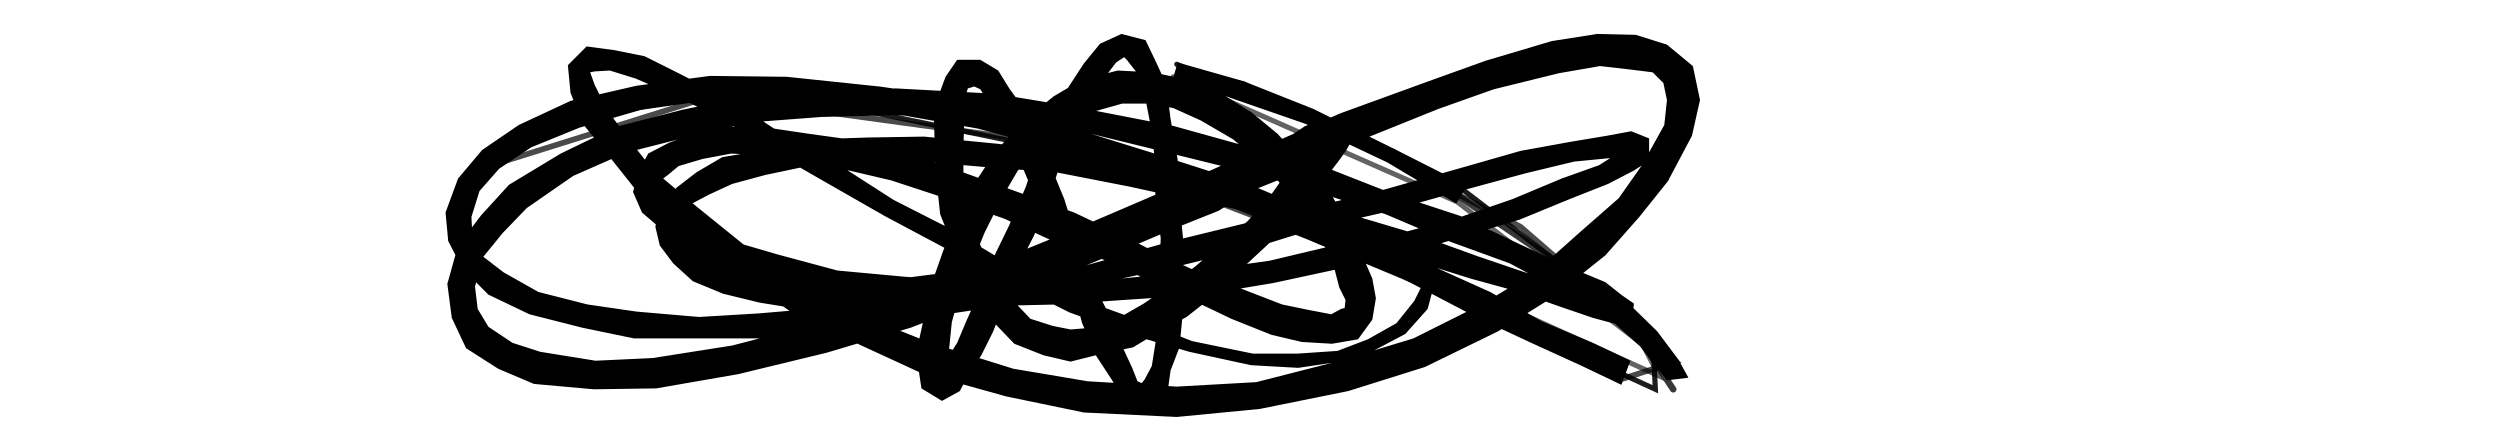
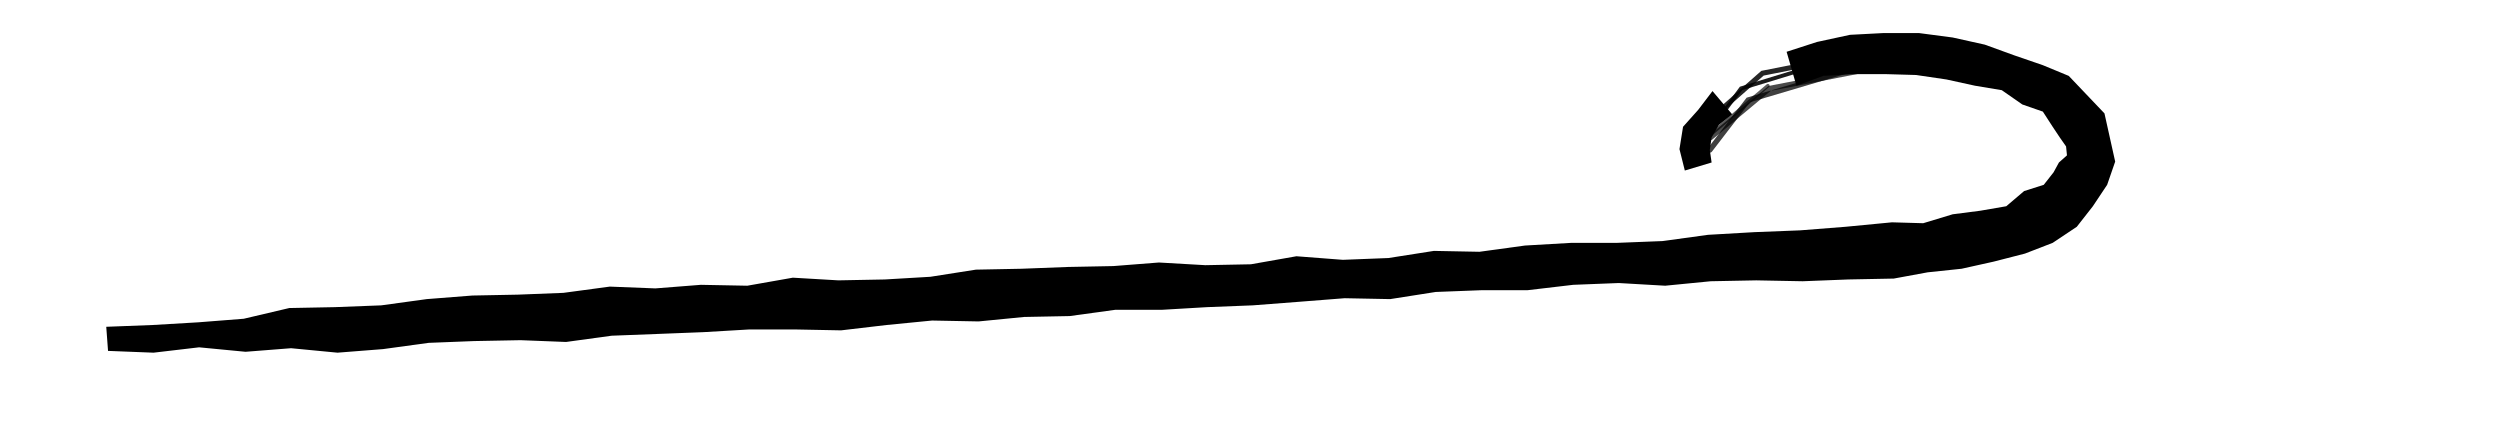
<svg xmlns="http://www.w3.org/2000/svg" viewBox="0 0 280 50" preserveAspectRatio="none">
-   <path fill="#000" d="M160.3 28.0 L159.8 30.9 L158.4 33.7 L156.4 36.2 L153.2 38.0 L149.8 39.3 L145.4 39.6 L140.3 39.6 L133.5 38.2 L127.4 35.8 L120.5 33.3 L113.4 29.8 L106.4 25.6 L100.1 22.4 L93.4 18.1 L87.3 14.8 L82.0 11.3 L76.2 8.3 L72.2 6.3 L68.7 5.6 L65.7 5.2 L63.6 7.3 L63.9 10.4 L65.3 13.9 L67.9 17.1 L71.0 21.0 L76.0 25.6 L81.4 30.0 L88.7 35.0 L95.4 38.2 L103.0 41.7 L112.7 44.4 L121.4 46.2 L131.8 46.7 L141.1 45.8 L151.0 43.8 L159.6 41.1 L167.8 37.1 L173.9 33.3 L179.8 28.6 L183.6 24.3 L186.8 20.3 L189.5 15.2 L190.4 11.2 L189.6 7.4 L186.7 5.0 L183.2 3.9 L178.9 3.8 L173.8 4.6 L166.4 6.8 L160.0 9.1 L150.1 12.7 L141.2 16.6 L129.9 21.6 L120.1 25.8 L109.0 30.3 L100.8 33.4 L91.6 36.2 L82.0 38.7 L73.1 40.1 L66.7 40.4 L60.5 39.4 L57.4 38.4 L54.7 36.6 L53.5 34.6 L53.2 32.1 L54.1 28.8 L56.3 26.1 L59.0 23.3 L64.2 19.7 L70.1 17.1 L77.2 15.3 L84.1 13.7 L92.0 13.1 L100.2 12.9 L111.2 13.4 L120.6 14.6 L130.8 17.1 L139.7 19.3 L147.2 21.4 L155.2 24.0 L162.5 27.1 L169.1 29.5 L174.5 32.4 L178.4 34.3 L180.4 35.1 L181.3 35.8 L182.0 34.1 L181.6 33.9 L179.2 33.1 L175.4 32.0 L170.5 30.4 L165.5 28.7 L158.6 26.2 L151.2 24.0 L142.6 21.8 L135.8 20.0 L127.0 18.1 L118.7 16.9 L111.7 16.1 L103.5 15.3 L97.2 15.4 L91.1 15.6 L85.1 16.9 L80.9 17.6 L78.0 19.3 L75.8 21.0 L73.9 23.1 L73.4 25.4 L73.9 27.5 L75.4 29.5 L77.6 31.5 L81.0 32.9 L85.1 33.9 L89.5 34.6 L94.5 35.1 L99.5 34.7 L105.2 33.9 L110.0 33.1 L116.4 31.6 L121.7 29.7 L127.5 27.3 L131.5 25.6 L136.5 23.6 L139.6 21.6 L143.6 20.0 L145.8 18.6 L147.9 17.3 L149.3 16.9 L149.5 16.4 L147.8 14.7 L148.0 14.8 L147.3 15.9 L145.9 17.8 L144.0 19.5 L142.3 21.9 L139.8 24.7 L137.1 27.1 L133.8 29.9 L130.6 32.3 L128.1 34.0 L125.5 35.5 L122.4 36.7 L119.9 36.9 L117.9 36.5 L115.4 35.7 L113.6 33.8 L112.1 32.1 L110.8 29.6 L109.4 26.6 L108.6 23.3 L107.9 19.9 L107.9 16.5 L108.0 13.4 L108.0 11.2 L108.4 9.9 L109.1 9.7 L108.7 9.5 L109.8 10.0 L110.8 11.6 L112.1 13.7 L113.8 17.0 L115.1 20.1 L116.5 23.4 L118.2 27.7 L120.1 32.1 L121.2 36.2 L122.8 39.9 L124.5 42.5 L125.6 44.3 L127.4 45.7 L129.7 45.4 L130.8 43.7 L131.1 41.5 L132.1 38.9 L132.4 35.8 L132.2 31.6 L132.5 26.7 L132.0 21.6 L131.9 17.9 L131.1 13.3 L130.6 9.4 L129.5 7.0 L128.3 4.5 L125.6 3.8 L123.2 4.9 L121.4 7.1 L119.7 9.7 L118.1 12.6 L116.5 16.0 L114.9 20.9 L113.0 25.3 L111.1 29.2 L109.7 32.7 L108.3 35.8 L107.2 38.4 L106.0 40.3 L105.1 41.6 L105.0 41.8 L106.1 42.3 L106.2 41.4 L106.3 39.1 L106.6 36.1 L107.6 32.5 L108.9 29.4 L110.3 26.0 L112.3 22.0 L114.0 19.1 L116.9 16.2 L120.0 13.7 L122.5 12.5 L125.7 11.6 L128.7 11.6 L131.4 12.1 L134.5 13.5 L138.1 15.6 L140.6 17.7 L143.1 20.2 L145.5 23.3 L147.8 26.4 L149.3 29.5 L150.0 32.2 L150.7 33.6 L150.6 34.5 L150.2 34.6 L149.1 35.2 L146.5 34.7 L143.6 34.1 L139.2 32.4 L134.5 30.6 L130.1 28.6 L125.8 26.4 L120.3 23.8 L113.7 21.4 L107.3 19.1 L100.7 16.9 L95.8 15.7 L90.7 15.0 L86.0 14.3 L81.8 14.2 L78.1 14.8 L74.9 16.0 L72.6 17.2 L71.5 19.2 L70.9 21.5 L71.9 23.8 L74.0 25.6 L77.0 28.0 L81.3 29.8 L86.3 31.4 L93.3 32.8 L101.2 33.6 L109.4 34.3 L118.6 34.1 L125.8 33.6 L134.8 33.0 L142.6 31.7 L149.1 30.3 L157.5 28.4 L163.9 26.5 L170.2 24.6 L175.8 22.3 L180.1 20.6 L183.0 19.1 L184.7 18.0 L184.7 15.5 L182.7 14.7 L180.0 15.2 L175.8 15.9 L170.3 16.9 L163.3 18.9 L154.8 21.3 L147.4 23.1 L139.9 24.9 L130.9 27.1 L121.0 29.9 L112.8 31.4 L102.2 33.4 L93.2 34.4 L85.0 35.1 L78.3 35.5 L71.3 34.9 L65.8 34.1 L60.3 32.7 L56.4 30.5 L53.8 28.5 L52.9 26.2 L52.8 24.3 L53.7 21.4 L55.9 18.9 L59.5 16.5 L64.9 14.3 L71.8 12.3 L79.6 11.2 L88.0 11.3 L98.2 12.4 L109.5 14.4 L119.6 17.1 L128.0 19.8 L138.3 23.0 L147.6 27.3 L156.9 31.1 L165.5 35.6 L171.5 38.4 L177.2 41.0 L181.6 43.1 L182.6 40.4 L178.4 38.4 L172.7 36.0 L166.9 32.7 L158.0 28.7 L148.9 24.4 L139.3 20.4 L129.0 17.1 L120.3 14.4 L110.2 11.4 L98.6 9.7 L88.1 8.6 L79.5 8.5 L71.3 9.6 L63.9 11.3 L58.1 14.0 L54.0 16.8 L51.3 20.0 L49.9 23.8 L50.2 27.0 L51.8 30.1 L54.7 33.0 L59.3 35.2 L65.2 36.7 L71.0 37.9 L78.3 37.9 L85.1 37.9 L93.5 37.0 L102.6 35.7 L113.3 34.1 L121.5 32.1 L131.6 29.9 L140.6 27.7 L148.0 25.4 L155.4 23.7 L163.9 21.3 L170.9 19.4 L176.3 18.1 L180.4 17.7 L182.7 17.5 L183.0 17.2 L182.8 16.3 L181.6 16.9 L179.1 18.5 L174.9 20.0 L169.4 22.3 L163.3 24.4 L156.9 26.1 L148.5 27.7 L142.2 29.2 L134.4 30.3 L125.6 31.2 L118.5 31.5 L109.5 31.5 L101.4 31.0 L93.8 30.3 L87.1 28.5 L82.3 27.1 L78.3 25.5 L75.5 23.7 L74.5 22.1 L73.9 21.0 L74.0 20.2 L74.8 19.6 L76.0 18.6 L78.7 17.8 L81.9 17.2 L85.8 17.4 L90.2 18.2 L95.1 19.1 L99.8 20.2 L106.2 22.3 L112.5 24.5 L118.8 27.4 L124.5 29.4 L128.8 31.5 L133.3 33.5 L137.9 35.7 L142.4 37.5 L145.8 38.3 L149.2 38.5 L152.1 38.0 L153.7 35.8 L154.1 33.4 L153.7 31.2 L152.4 28.2 L150.7 24.7 L148.7 21.0 L145.7 17.9 L143.1 15.0 L140.2 12.6 L136.2 10.1 L132.4 8.8 L129.1 8.1 L125.2 7.9 L121.2 8.9 L118.0 10.8 L114.4 13.7 L111.4 17.1 L109.3 20.3 L107.0 24.5 L105.6 28.2 L104.4 31.6 L103.5 35.5 L102.8 38.7 L102.9 41.5 L103.2 43.5 L105.5 44.9 L107.5 43.8 L108.5 41.9 L109.9 39.8 L111.2 37.2 L112.5 33.9 L113.8 30.3 L115.8 26.4 L117.6 22.0 L119.1 17.2 L121.0 13.9 L122.2 11.0 L123.7 8.7 L125.0 7.0 L125.9 6.4 L126.2 6.7 L127.3 8.1 L128.1 10.1 L128.8 13.7 L129.4 18.2 L129.4 21.8 L130.0 26.7 L129.8 31.6 L129.7 35.6 L129.4 38.5 L129.0 41.0 L128.2 42.5 L127.8 43.0 L128.3 43.1 L127.4 42.7 L126.8 41.2 L125.6 38.6 L124.1 35.0 L122.2 31.3 L120.6 26.8 L119.2 22.3 L117.8 18.9 L116.4 15.7 L114.8 12.3 L113.1 10.0 L111.8 7.9 L109.8 6.7 L107.2 6.7 L105.9 8.6 L105.2 10.5 L104.6 13.2 L104.7 16.7 L104.9 20.3 L105.3 24.0 L106.7 27.5 L107.9 31.0 L109.5 33.8 L111.2 36.0 L113.6 38.5 L116.9 39.8 L119.9 40.5 L123.1 39.7 L126.9 38.9 L129.9 37.1 L132.9 35.5 L136.2 32.9 L139.5 29.7 L142.3 27.1 L144.7 24.1 L146.8 22.0 L148.5 19.9 L150.1 17.8 L150.8 16.8 L151.5 15.5 L149.7 13.0 L148.0 13.5 L146.2 14.1 L144.1 15.5 L141.9 16.9 L138.1 18.7 L134.9 20.4 L130.2 22.8 L126.3 24.2 L120.6 26.4 L115.4 28.0 L109.3 29.9 L104.7 30.7 L99.2 31.4 L94.5 31.6 L89.8 31.3 L85.7 30.9 L82.1 30.0 L79.3 28.5 L77.4 27.6 L76.7 26.1 L76.1 25.2 L76.6 24.5 L77.5 22.8 L79.4 21.8 L82.0 20.6 L85.7 19.6 L91.4 18.4 L97.3 18.3 L103.3 18.1 L111.4 18.8 L118.3 19.3 L126.5 20.9 L135.2 22.8 L142.0 24.1 L150.4 26.8 L157.7 29.0 L164.7 31.2 L169.8 32.6 L174.6 34.3 L178.4 35.6 L181.0 36.3 L182.7 36.4 L183.0 34.0 L181.7 33.1 L179.8 31.6 L175.7 29.9 L170.1 27.3 L163.6 24.2 L156.0 21.7 L148.1 18.6 L140.4 16.6 L131.4 14.1 L121.1 12.1 L111.5 10.5 L100.3 9.9 L91.9 10.3 L83.7 10.8 L76.4 12.3 L69.0 14.2 L62.8 17.2 L57.0 20.7 L53.9 24.1 L51.3 27.5 L50.1 31.8 L50.6 35.6 L52.2 39.0 L55.8 41.3 L59.8 43.0 L66.5 43.6 L73.5 43.5 L82.7 41.9 L92.6 39.5 L102.0 36.7 L110.3 33.5 L121.3 28.9 L131.3 25.0 L142.7 20.0 L151.4 16.1 L161.1 12.2 L167.3 10.0 L174.6 8.2 L179.2 7.4 L182.7 7.8 L185.1 8.1 L186.3 9.3 L186.7 11.2 L186.4 14.0 L183.9 18.5 L181.3 22.2 L177.3 25.7 L171.9 30.5 L166.1 34.0 L158.3 37.9 L150.1 40.4 L140.7 42.8 L131.8 43.3 L121.8 42.7 L113.5 41.3 L104.2 38.4 L96.7 35.4 L90.4 32.1 L83.3 27.4 L78.1 23.2 L73.1 19.0 L70.2 15.3 L68.0 12.3 L66.6 9.5 L66.1 8.1 L66.6 8.0 L68.3 7.9 L71.2 8.8 L75.1 10.5 L80.9 13.3 L86.2 16.8 L92.1 20.2 L99.1 24.2 L105.3 27.5 L112.6 31.4 L119.8 35.0 L126.7 37.5 L133.2 39.4 L140.1 40.9 L145.4 41.2 L150.1 40.5 L153.8 39.3 L157.4 37.4 L159.9 34.6 L160.8 31.2 L161.4 28.2 Z M189.1 42.3 L188.0 40.3 L185.6 37.1 L181.6 33.2 L179.8 35.3 L183.7 38.8 L186.0 41.7 L186.7 42.6 Z M164.3 20.8 L156.2 16.7 L147.1 12.2 L139.3 9.1 L131.9 7.0 L131.4 8.7 L138.5 11.2 L146.3 13.9 L155.4 18.2 L163.1 22.8 Z" />
-   <path d="M55.4 18.4 L79.6 10.8 L119.8 16.3 L157.2 30.6 L181.8 42.4 L187.7 40.5 L170.3 25.4 L139.2 9.4" fill="none" stroke="#000" stroke-width="0.64" stroke-linecap="round" opacity="0.71" />
-   <path d="M58.4 14.4 L88.1 9.1 L128.8 17.5 L166.6 33.4 L185.8 42.1 L184.0 38.6 L163.2 22.6 L131.4 8.6" fill="none" stroke="#000" stroke-width="0.57" stroke-linecap="round" opacity="0.61" />
-   <path d="M187.4 43.6 L181.0 33.9 L156.0 17.0" fill="none" stroke="#000" stroke-width="0.73" stroke-linecap="round" opacity="0.78" />
-   <path d="M88.0 10.6 L128.4 18.9 L166.0 34.7 L185.4 43.6 L185.1 37.5 L163.9 21.3 L131.8 7.2" fill="none" stroke="#000" stroke-width="0.58" stroke-linecap="round" opacity="0.89" />
+   <path fill="#000" d="M12.1 39.3 L17.2 39.5 L22.3 38.9 L27.5 39.4 L32.6 39.0 L37.8 39.5 L42.9 39.1 L48.0 38.4 L53.1 38.2 L58.3 38.1 L63.4 38.3 L68.5 37.6 L73.7 37.4 L78.8 37.2 L83.9 36.9 L89.1 36.9 L94.2 37.0 L99.3 36.4 L104.4 35.9 L109.6 36.0 L114.7 35.5 L119.8 35.4 L124.9 34.7 L130.1 34.7 L135.2 34.4 L140.3 34.2 L145.5 33.8 L150.6 33.4 L155.7 33.5 L160.8 32.7 L166.0 32.5 L171.1 32.5 L176.2 31.9 L181.3 31.7 L186.5 32.0 L191.6 31.5 L196.7 31.4 L201.9 31.5 L207.0 31.3 L212.1 31.2 L215.9 30.5 L219.7 30.1 L223.3 29.3 L226.8 28.4 L229.9 27.2 L232.6 25.4 L234.4 23.1 L236.0 20.7 L236.9 18.1 L236.3 15.4 L235.7 12.7 L233.7 10.6 L231.7 8.5 L228.8 7.3 L225.6 6.2 L222.3 5.0 L218.7 4.2 L214.9 3.7 L211.0 3.7 L207.2 3.9 L203.5 4.7 L200.1 5.8 L201.2 9.6 L204.2 8.5 L207.6 8.3 L211.1 8.3 L214.6 8.4 L218.0 8.9 L221.2 9.6 L224.2 10.1 L226.5 11.7 L228.8 12.5 L229.9 14.2 L230.7 15.4 L231.4 16.4 L231.5 17.4 L230.6 18.2 L230.0 19.3 L228.9 20.7 L226.7 21.4 L224.7 23.1 L221.8 23.6 L218.7 24.0 L215.4 25.0 L211.9 24.9 L206.7 25.4 L201.6 25.8 L196.5 26.0 L191.3 26.3 L186.2 27.0 L181.1 27.2 L176.0 27.2 L170.8 27.5 L165.7 28.2 L160.6 28.1 L155.5 28.9 L150.4 29.1 L145.2 28.7 L140.1 29.6 L135.0 29.7 L129.8 29.4 L124.7 29.8 L119.6 29.9 L114.4 30.1 L109.3 30.2 L104.2 31.0 L99.1 31.3 L93.9 31.4 L88.8 31.1 L83.7 32.0 L78.5 31.9 L73.4 32.3 L68.3 32.1 L63.1 32.8 L58.0 33.0 L52.9 33.1 L47.8 33.5 L42.7 34.2 L37.5 34.4 L32.4 34.5 L27.3 35.7 L22.2 36.1 L17.1 36.4 L11.9 36.6 Z M191.8 10.2 L190.2 12.3 L188.5 14.2 L188.1 16.7 L188.7 19.1 L191.7 18.2 L191.5 16.8 L191.7 15.4 L192.5 14.0 L194.0 12.8 Z" />
+   <path d="M211.1 7.4 L198.2 9.9 L191.6 15.4" fill="none" stroke="#000" stroke-width="0.58" stroke-linecap="round" opacity="0.71" />
+   <path d="M198.0 9.6 L191.3 15.3" fill="none" stroke="#000" stroke-width="0.40" stroke-linecap="round" opacity="0.65" />
+   <path d="M211.1 5.5 L197.4 8.2 L189.9 14.8" fill="none" stroke="#000" stroke-width="0.57" stroke-linecap="round" opacity="0.85" />
+   <path d="M207.6 7.7 L195.8 11.2 L191.5 16.8" fill="none" stroke="#000" stroke-width="0.60" stroke-linecap="round" opacity="0.75" />
+   <path d="M207.4 6.1 L195.0 9.9 L189.9 16.8" fill="none" stroke="#000" stroke-width="0.44" stroke-linecap="round" opacity="0.89" />
</svg>
